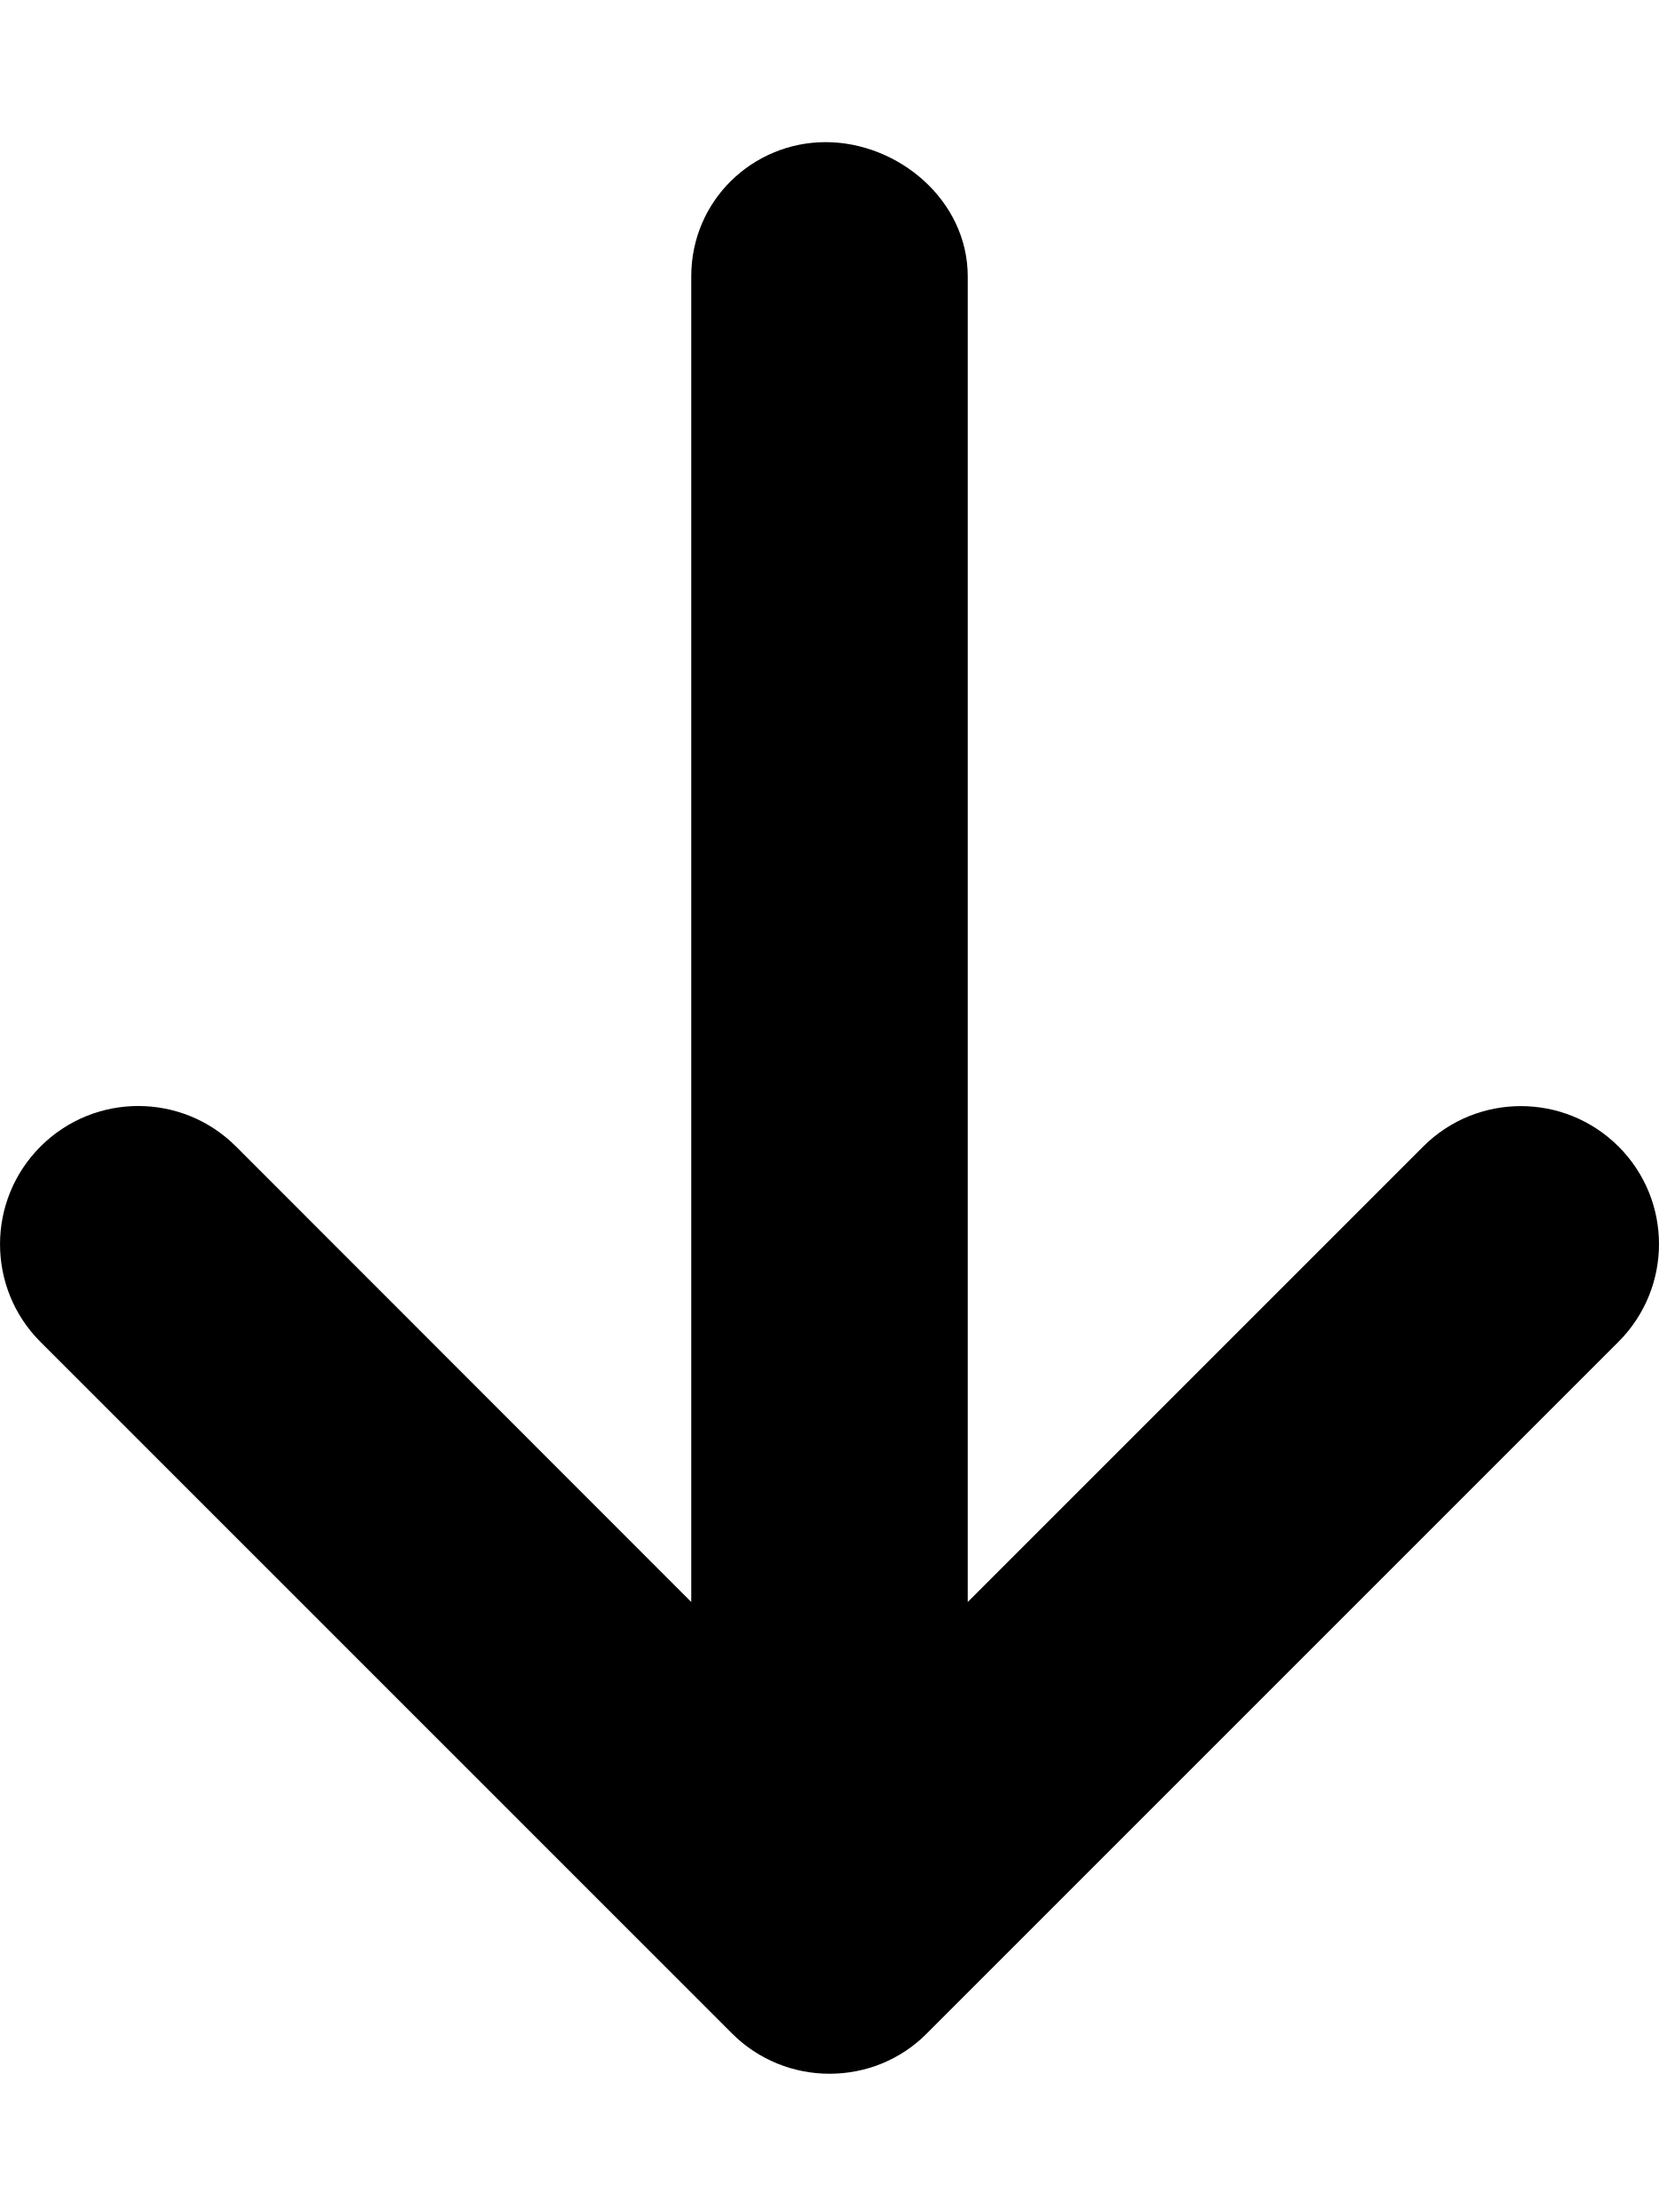
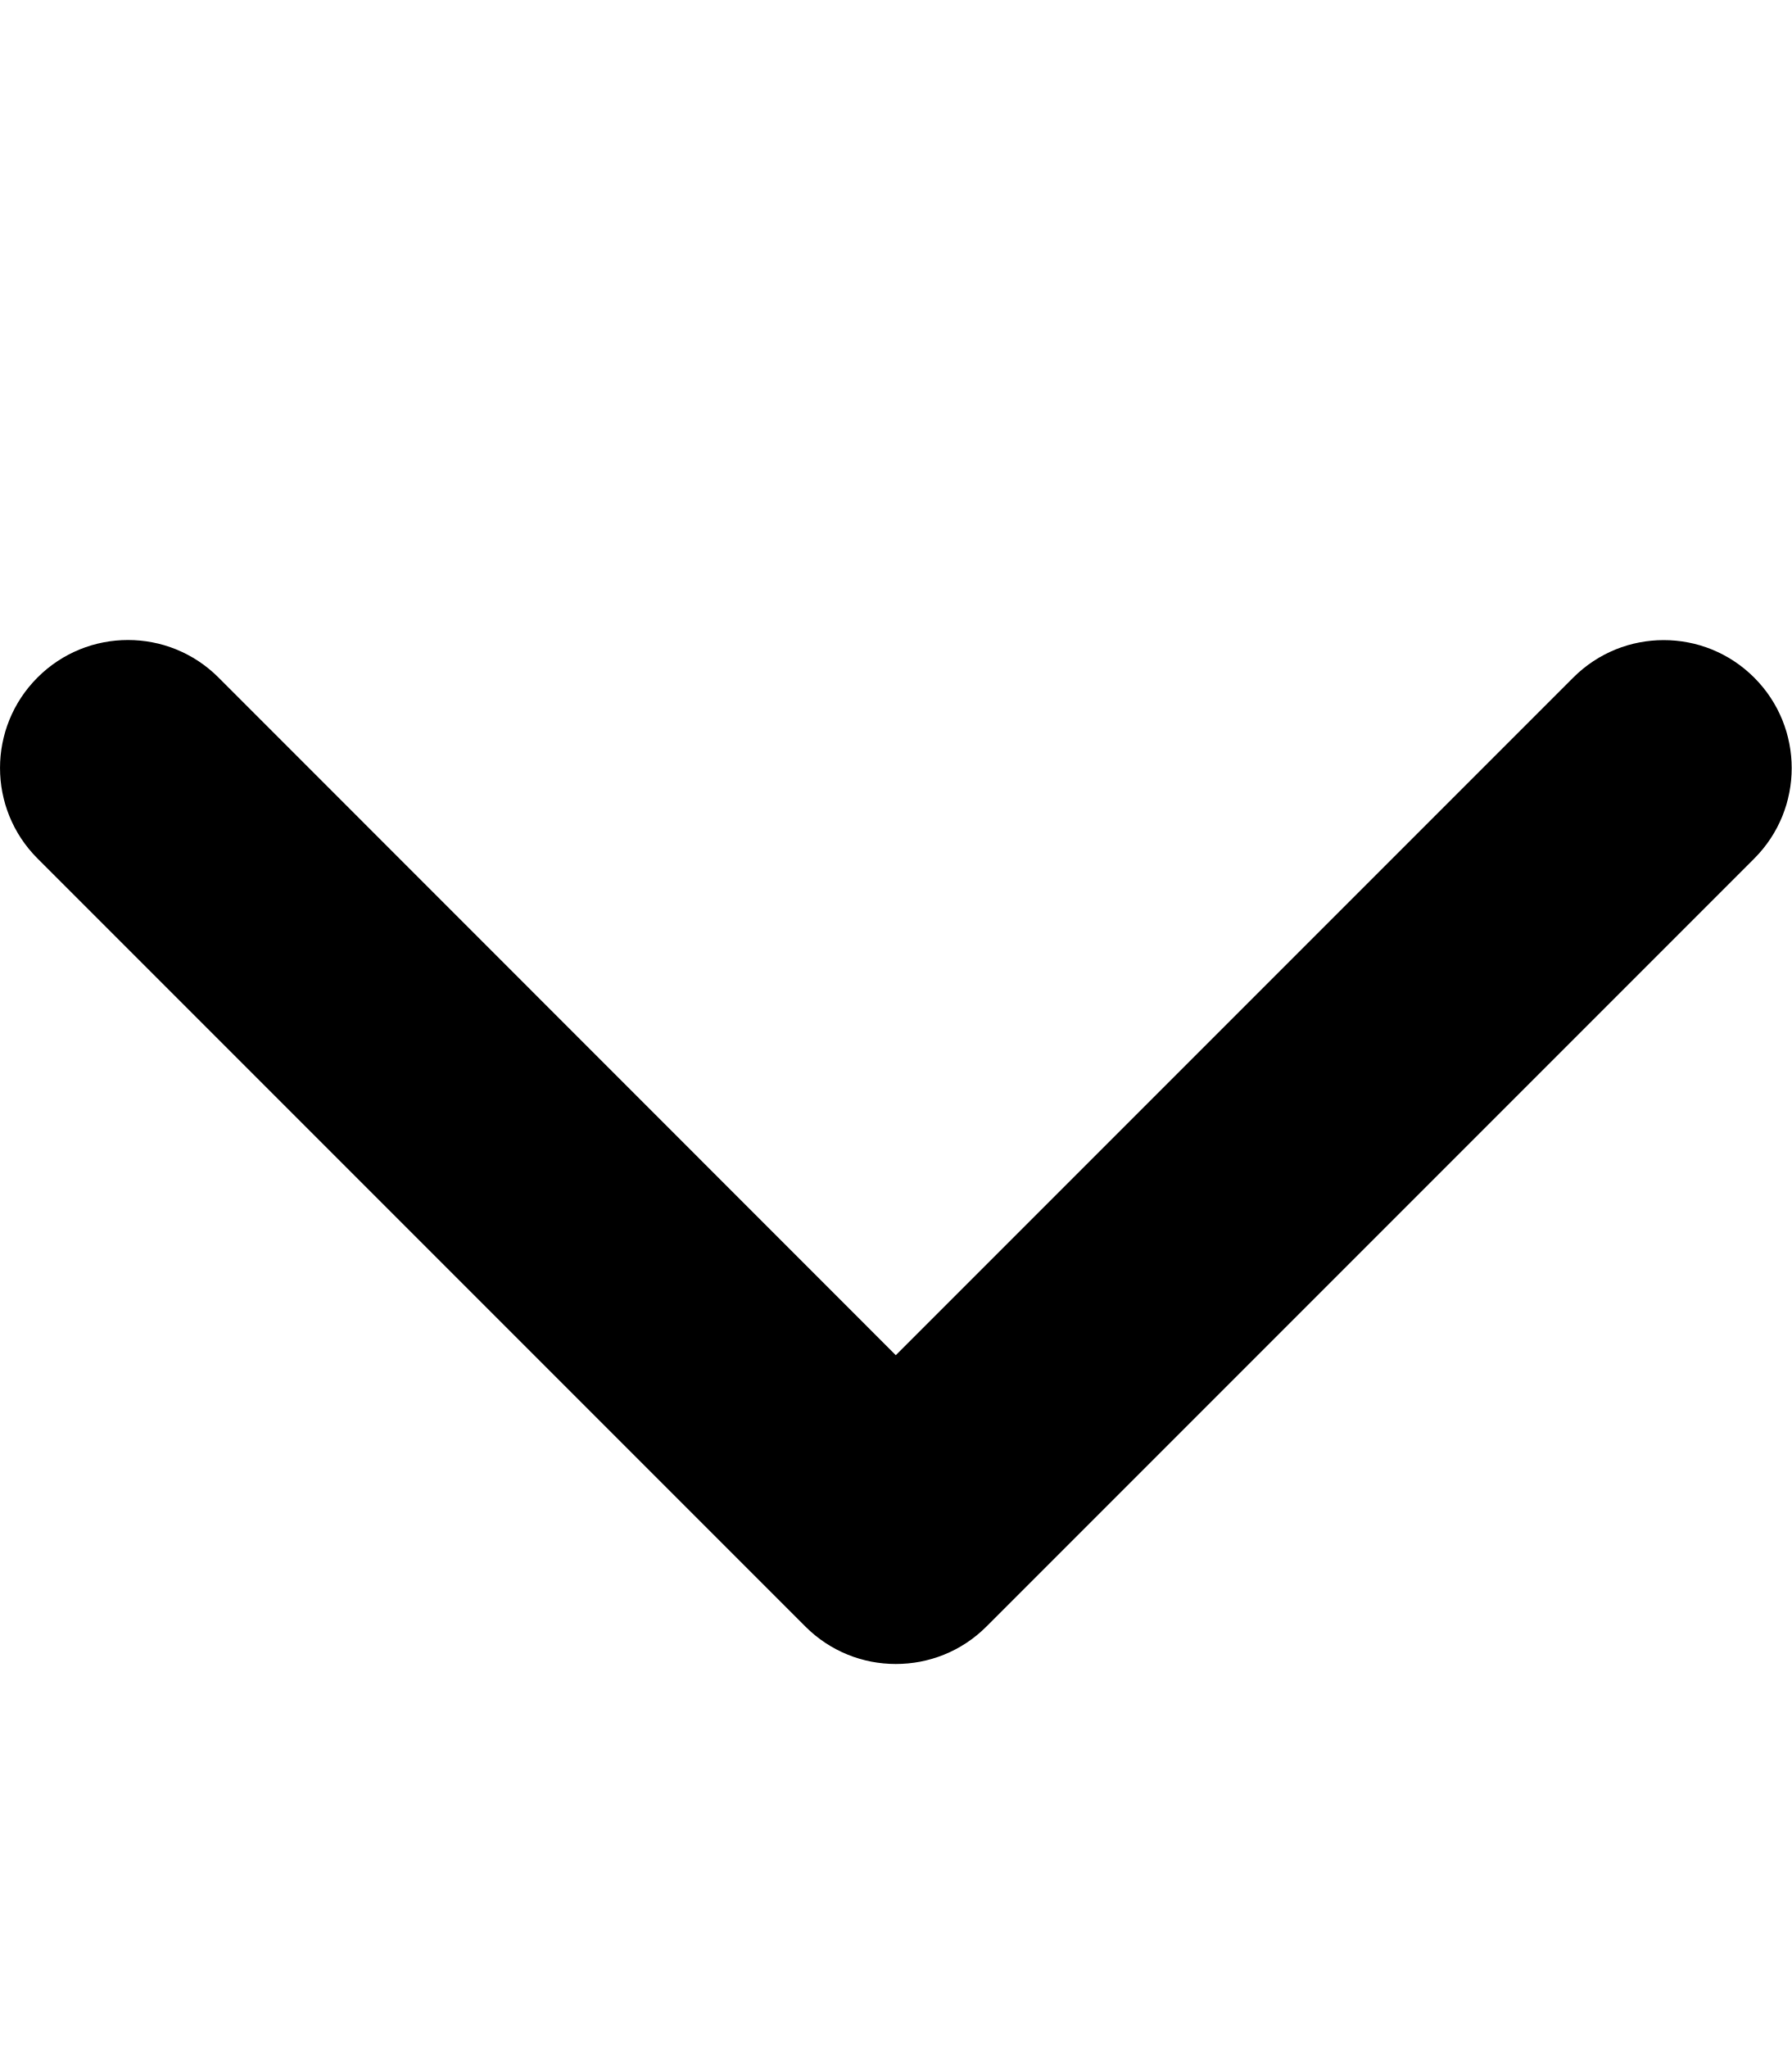
- <svg xmlns="http://www.w3.org/2000/svg" viewBox="0 0 384 512">
-   <path d="M374.6 310.6l-160 160C208.4 476.9 200.2 480 192 480s-16.38-3.125-22.62-9.375l-160-160c-12.5-12.5-12.5-32.75 0-45.25s32.75-12.5 45.25 0L160 370.8V64c0-17.69 14.33-31.1 31.1-31.1S224 46.31 224 64v306.8l105.4-105.4c12.5-12.5 32.75-12.5 45.25 0S387.1 298.1 374.6 310.6z" />
+ <svg xmlns="http://www.w3.org/2000/svg" viewBox="0 0 448 512">
+   <path d="M224 416c-8.188 0-16.38-3.125-22.62-9.375l-192-192c-12.5-12.5-12.5-32.75 0-45.25s32.75-12.5 45.25 0L224 338.8l169.4-169.4c12.5-12.5 32.75-12.5 45.25 0s12.5 32.75 0 45.25l-192 192C240.4 412.9 232.2 416 224 416z" />
</svg>
